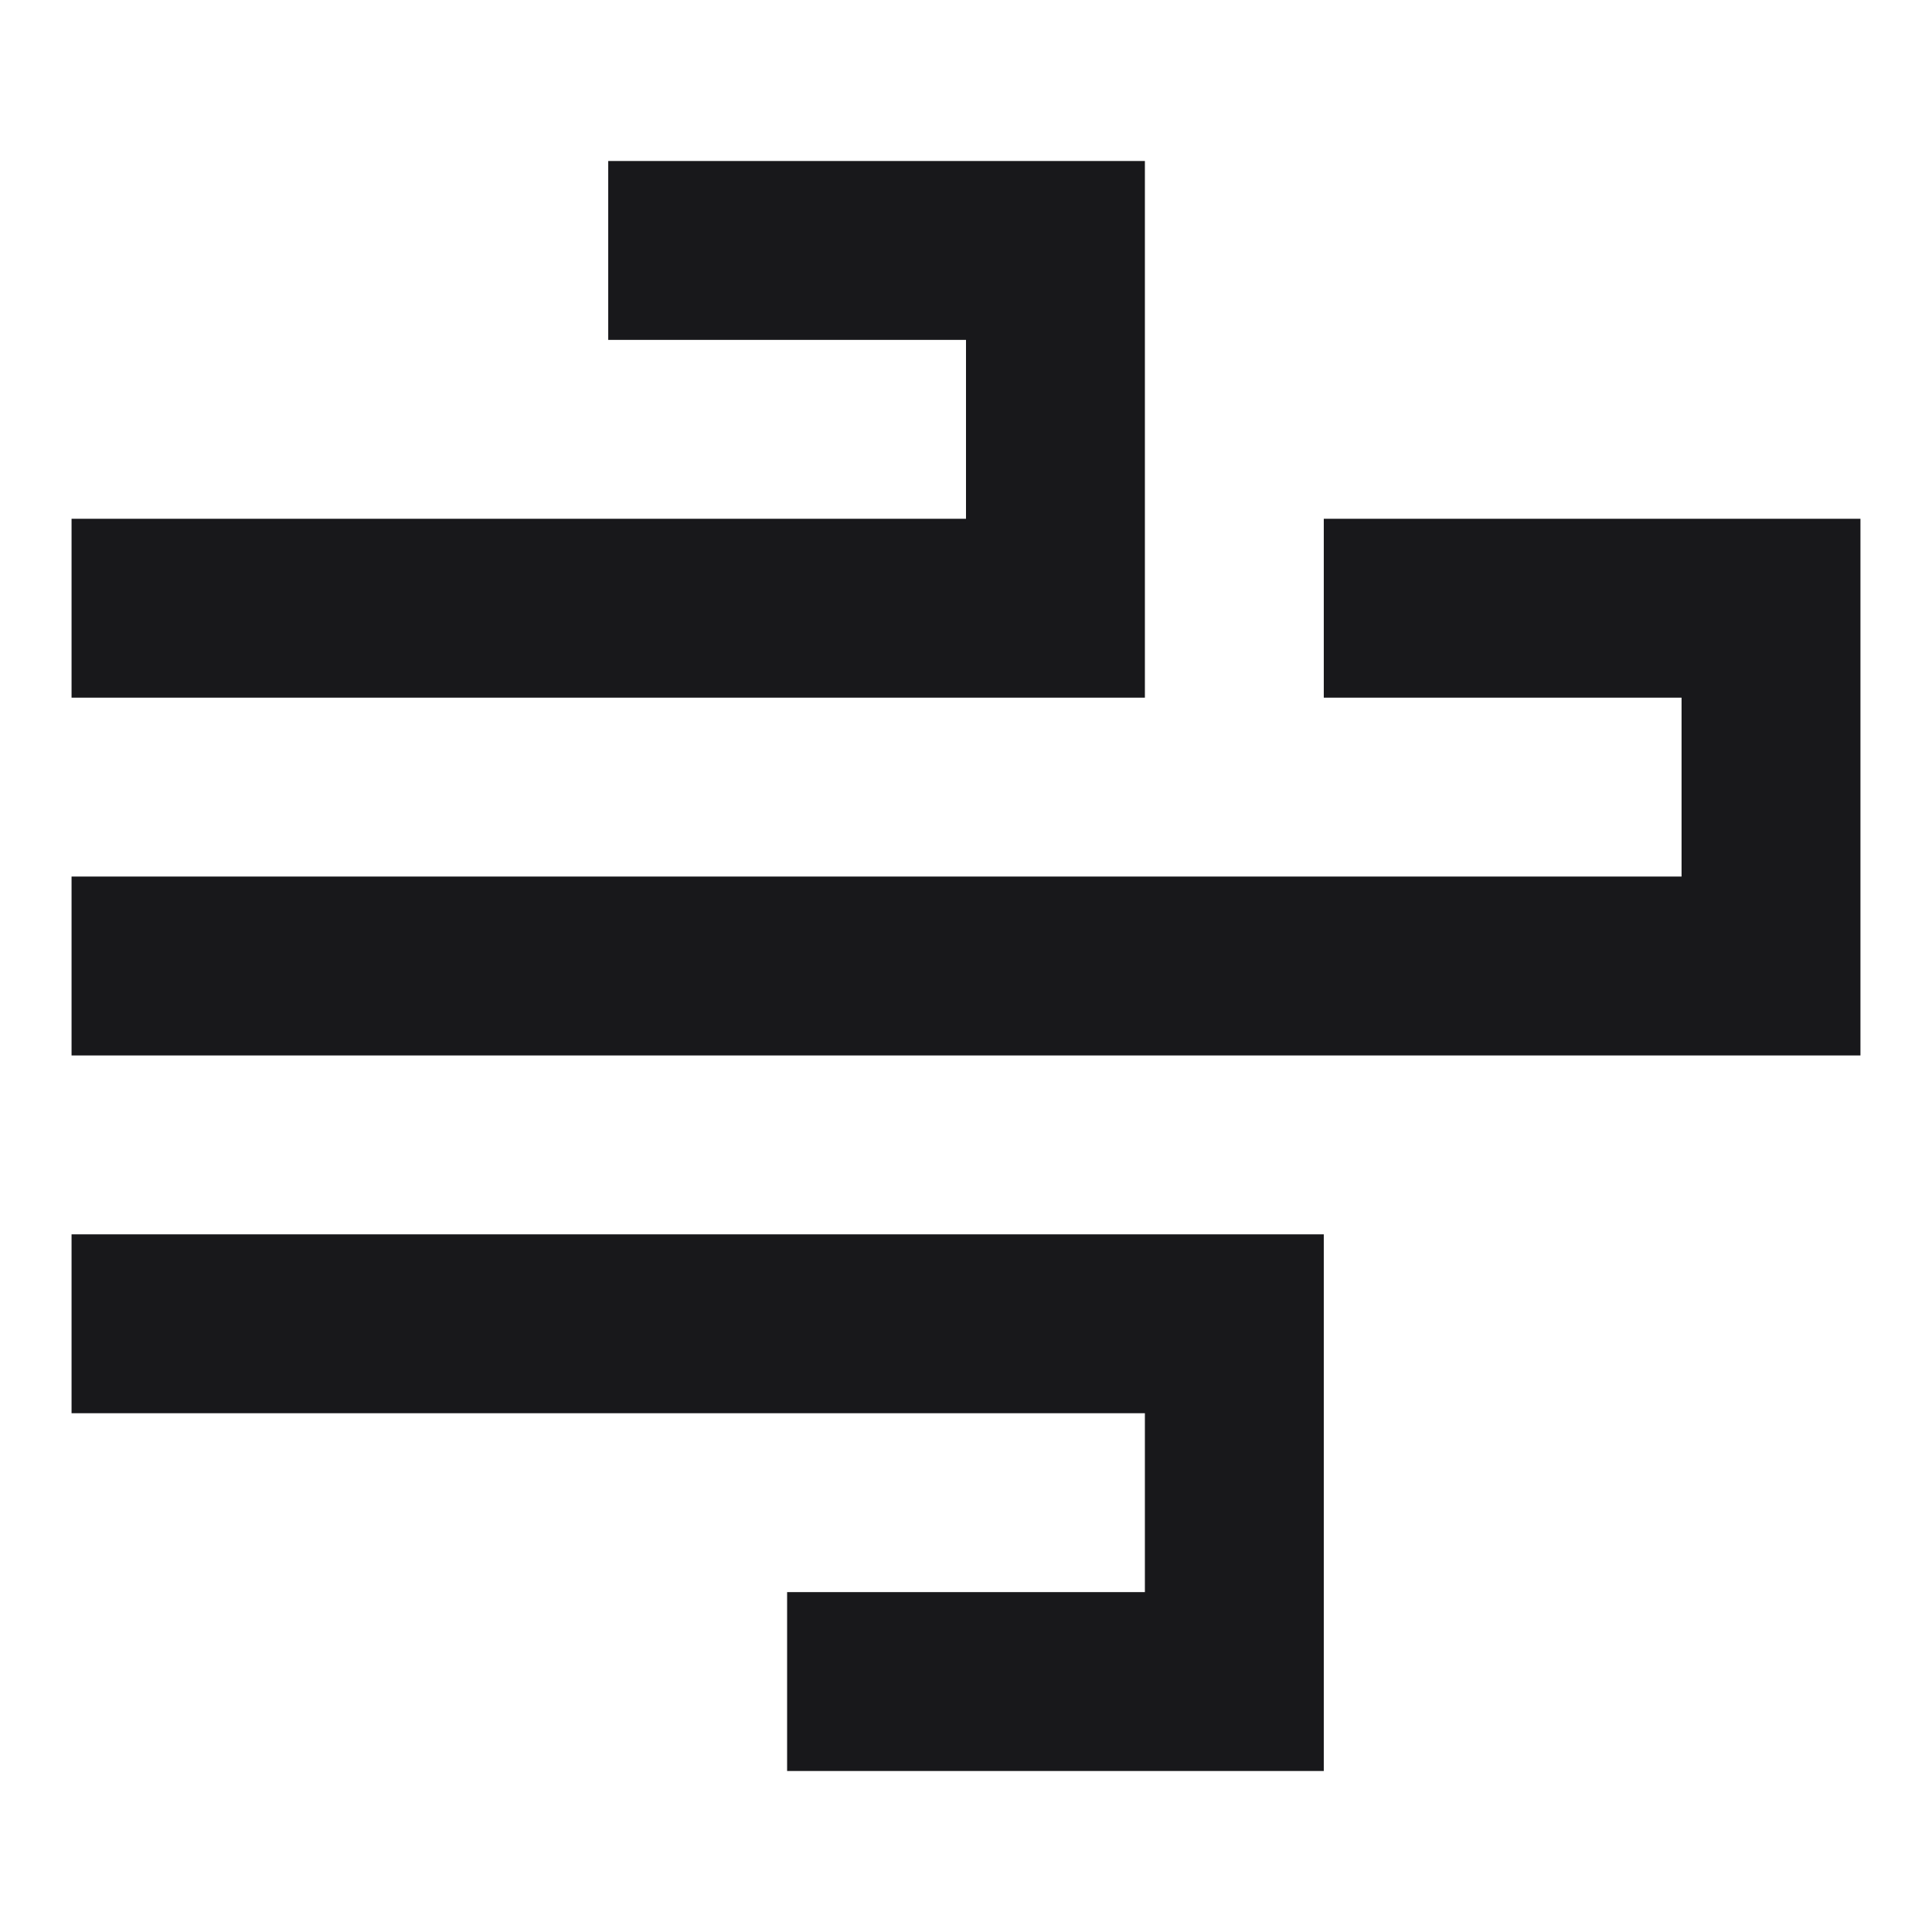
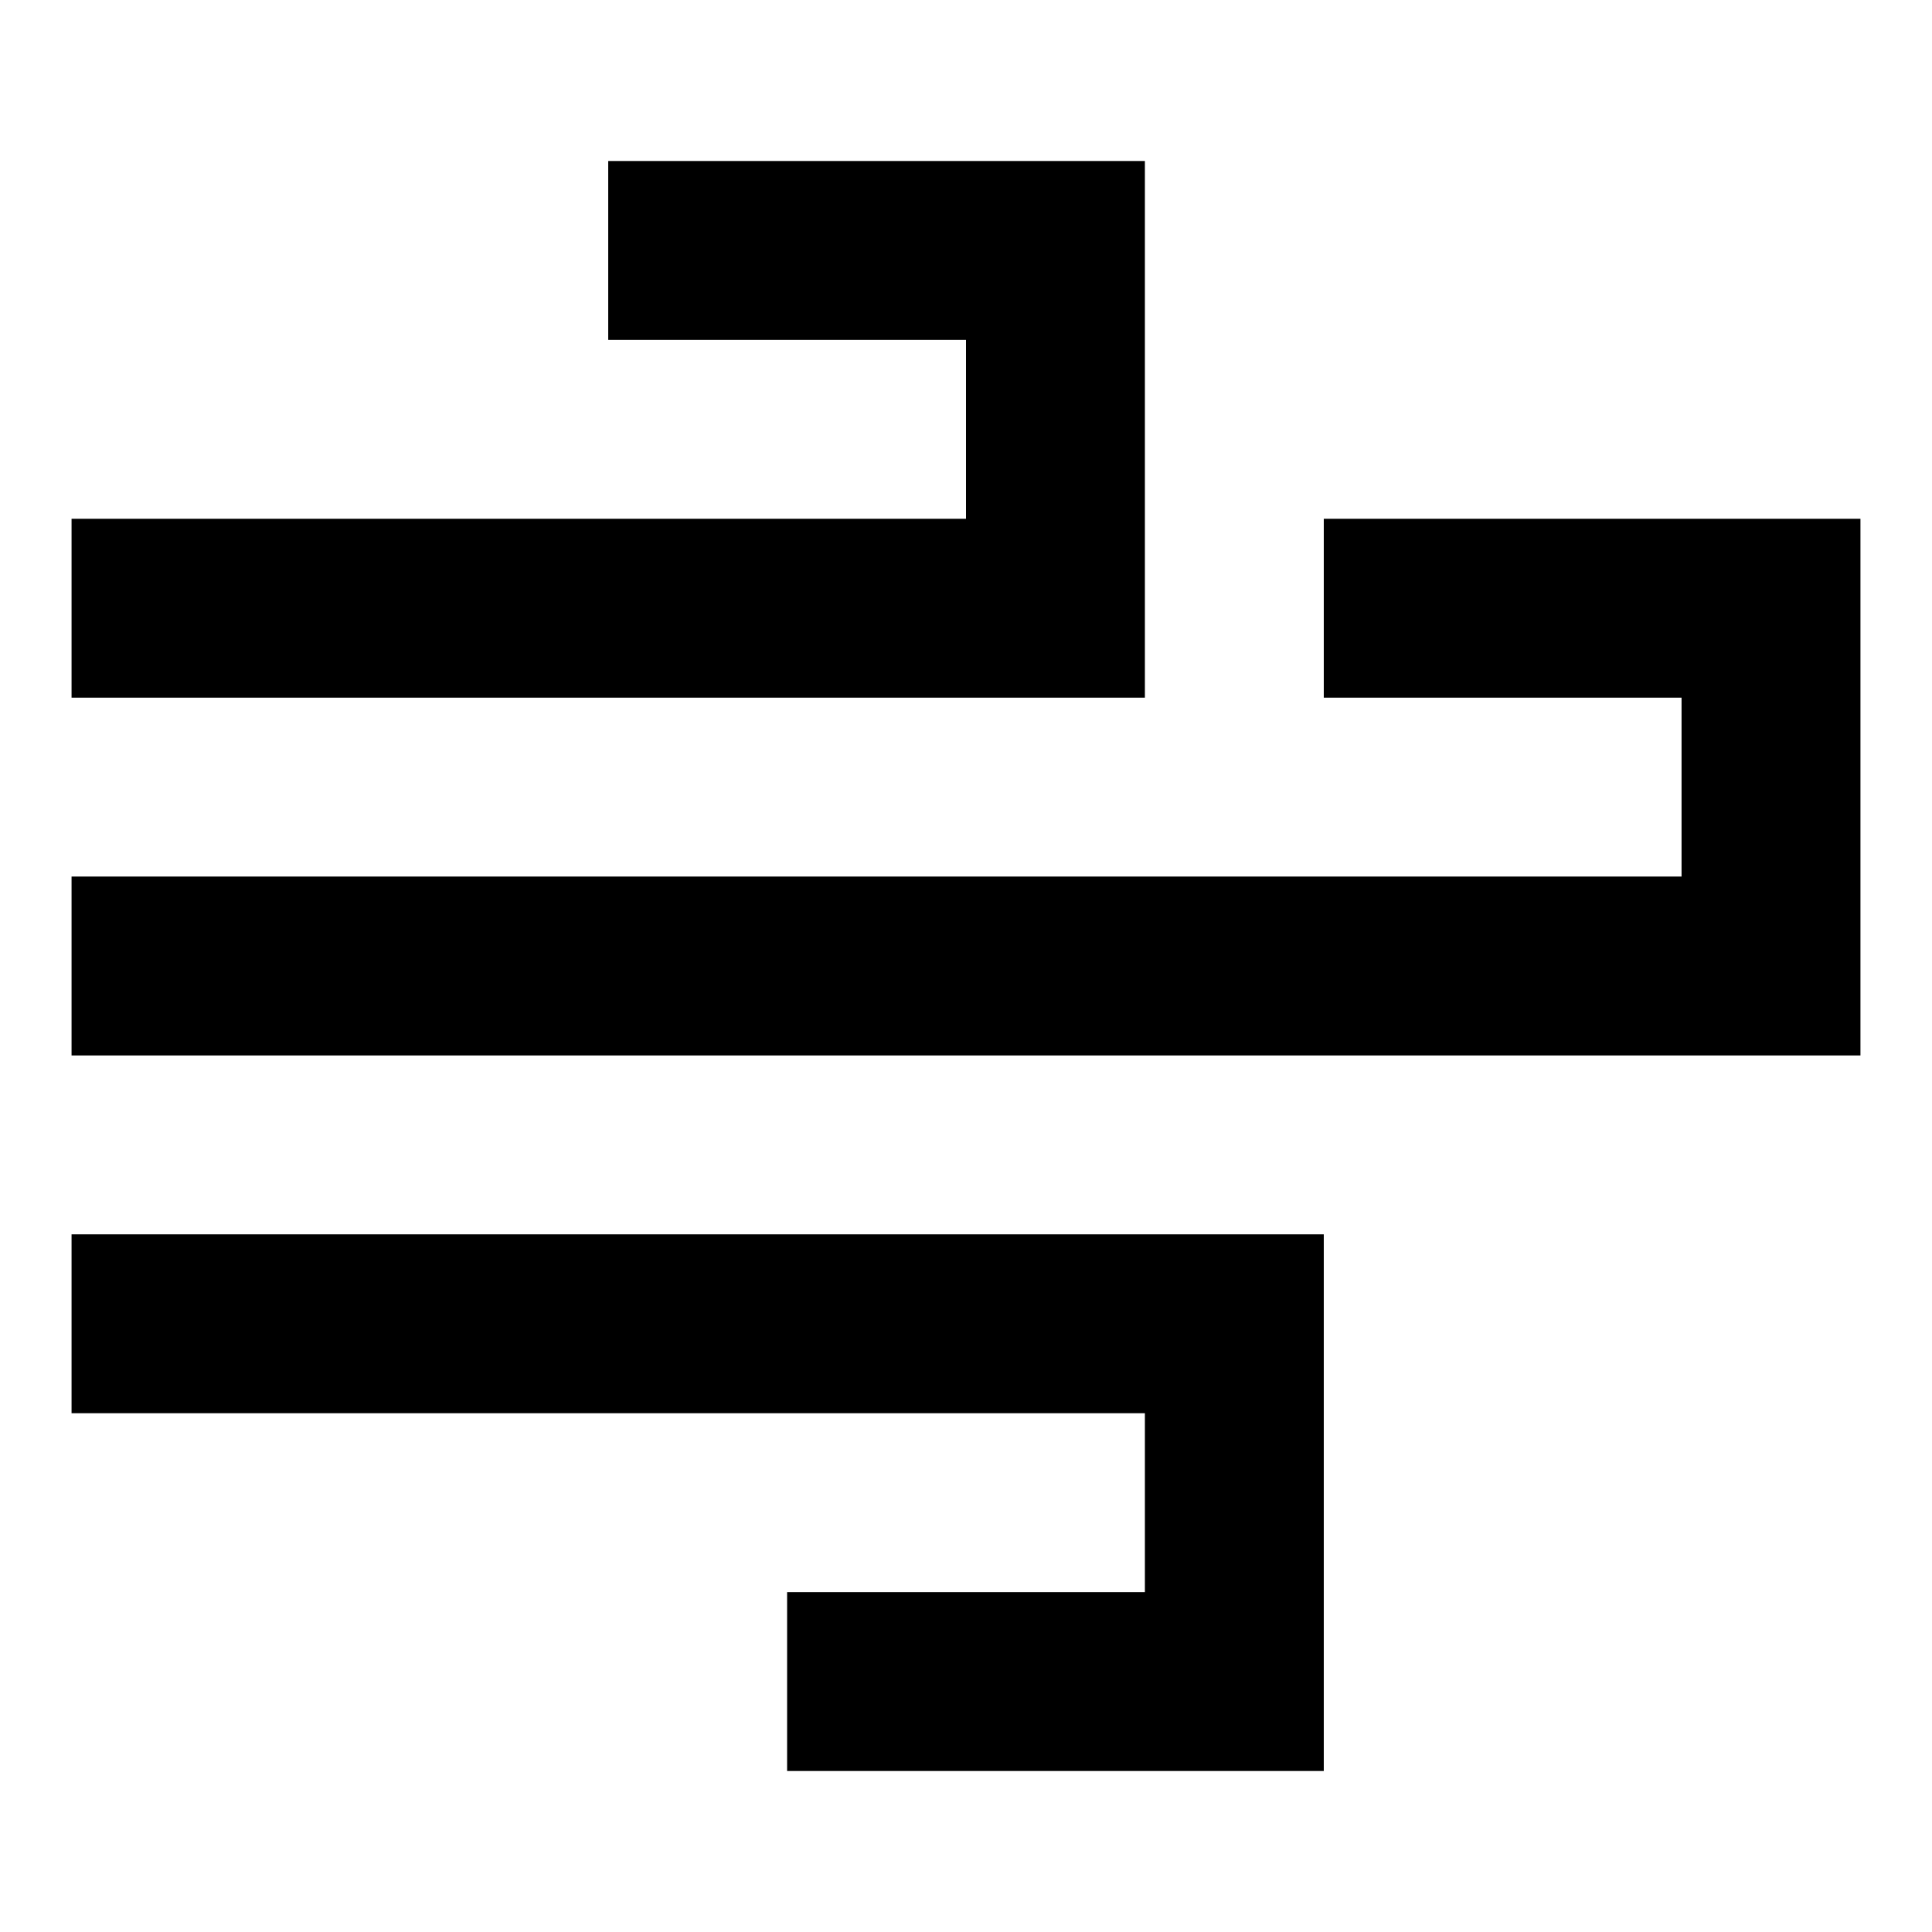
<svg xmlns="http://www.w3.org/2000/svg" width="300" height="300" viewBox="0 0 300 300" fill="none">
-   <path d="M150 25H94.445V52.778H150V80.555H11.111V108.333H177.778V25H150ZM288.889 136.111V80.555H205.556V108.333H261.111V136.111H11.111V163.889H288.889V136.111ZM11.111 219.444V191.667H205.556V275H122.222V247.222H177.778V219.444H11.111Z" fill="#18181B" />
+   <path d="M150 25H94.445V52.778H150V80.555H11.111V108.333H177.778V25H150ZM288.889 136.111V80.555H205.556V108.333H261.111V136.111H11.111V163.889H288.889V136.111ZM11.111 219.444V191.667H205.556V275H122.222V247.222H177.778V219.444H11.111Z" fill="black" />
</svg>
